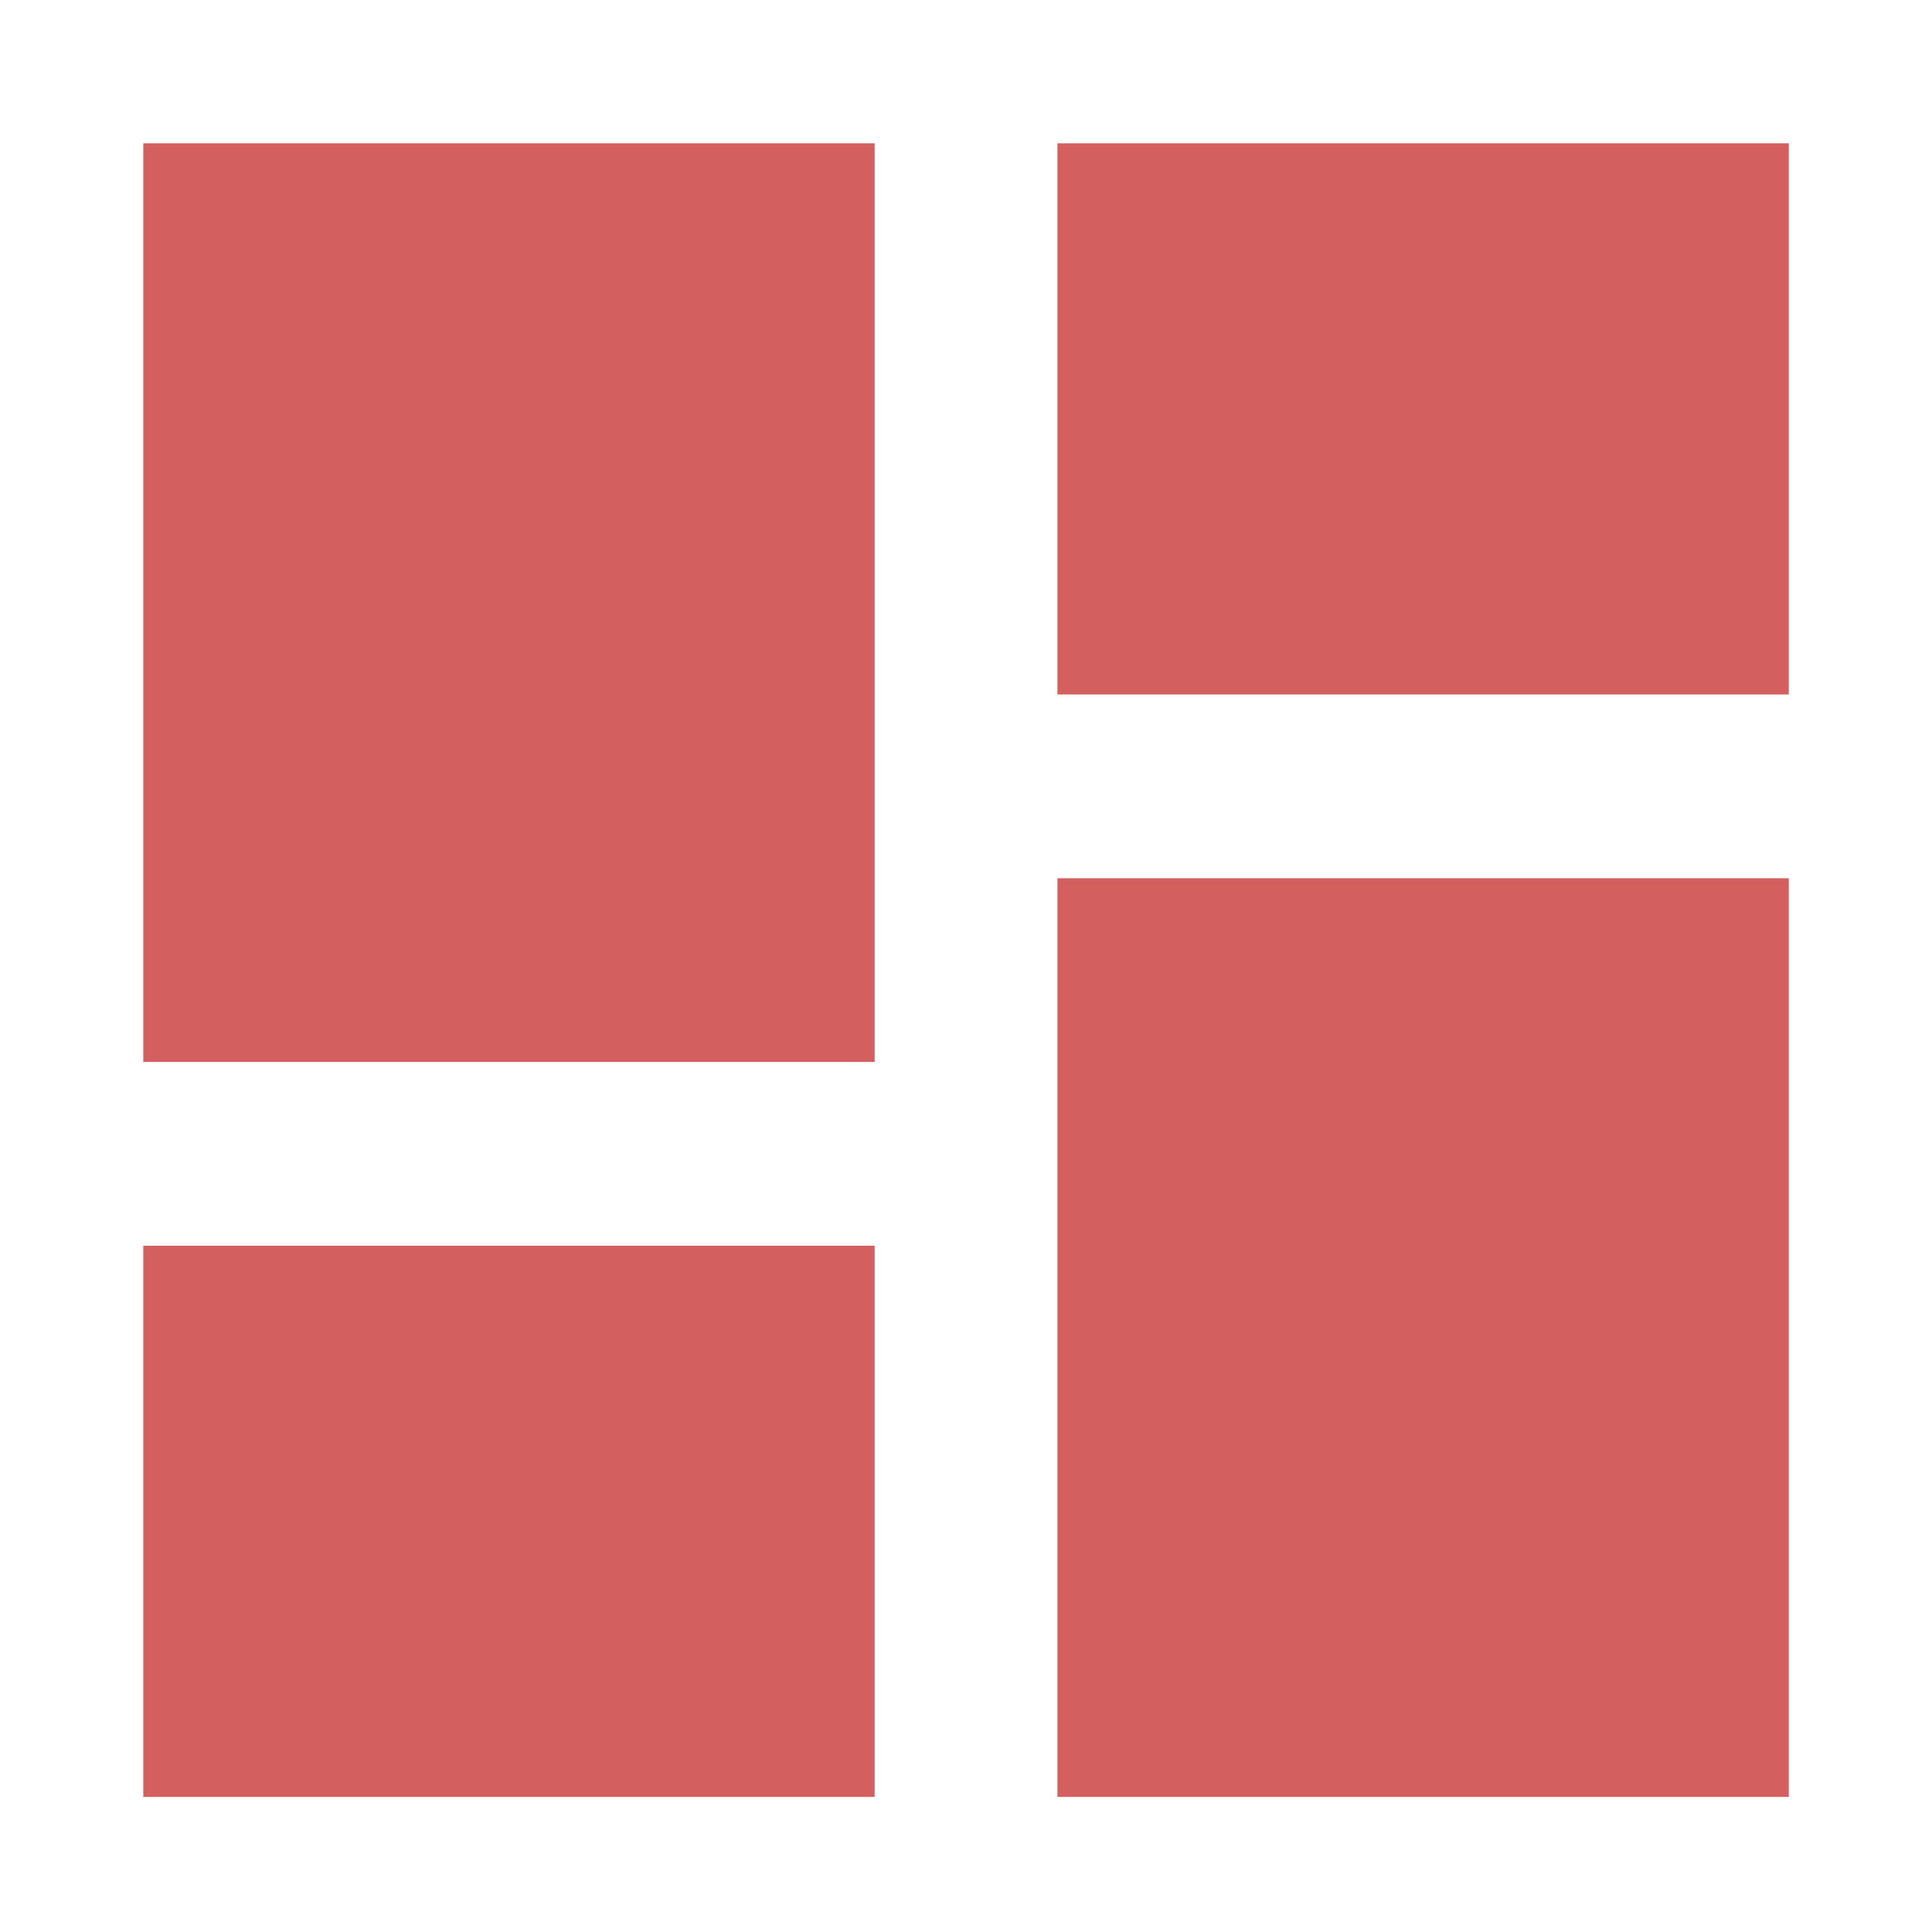
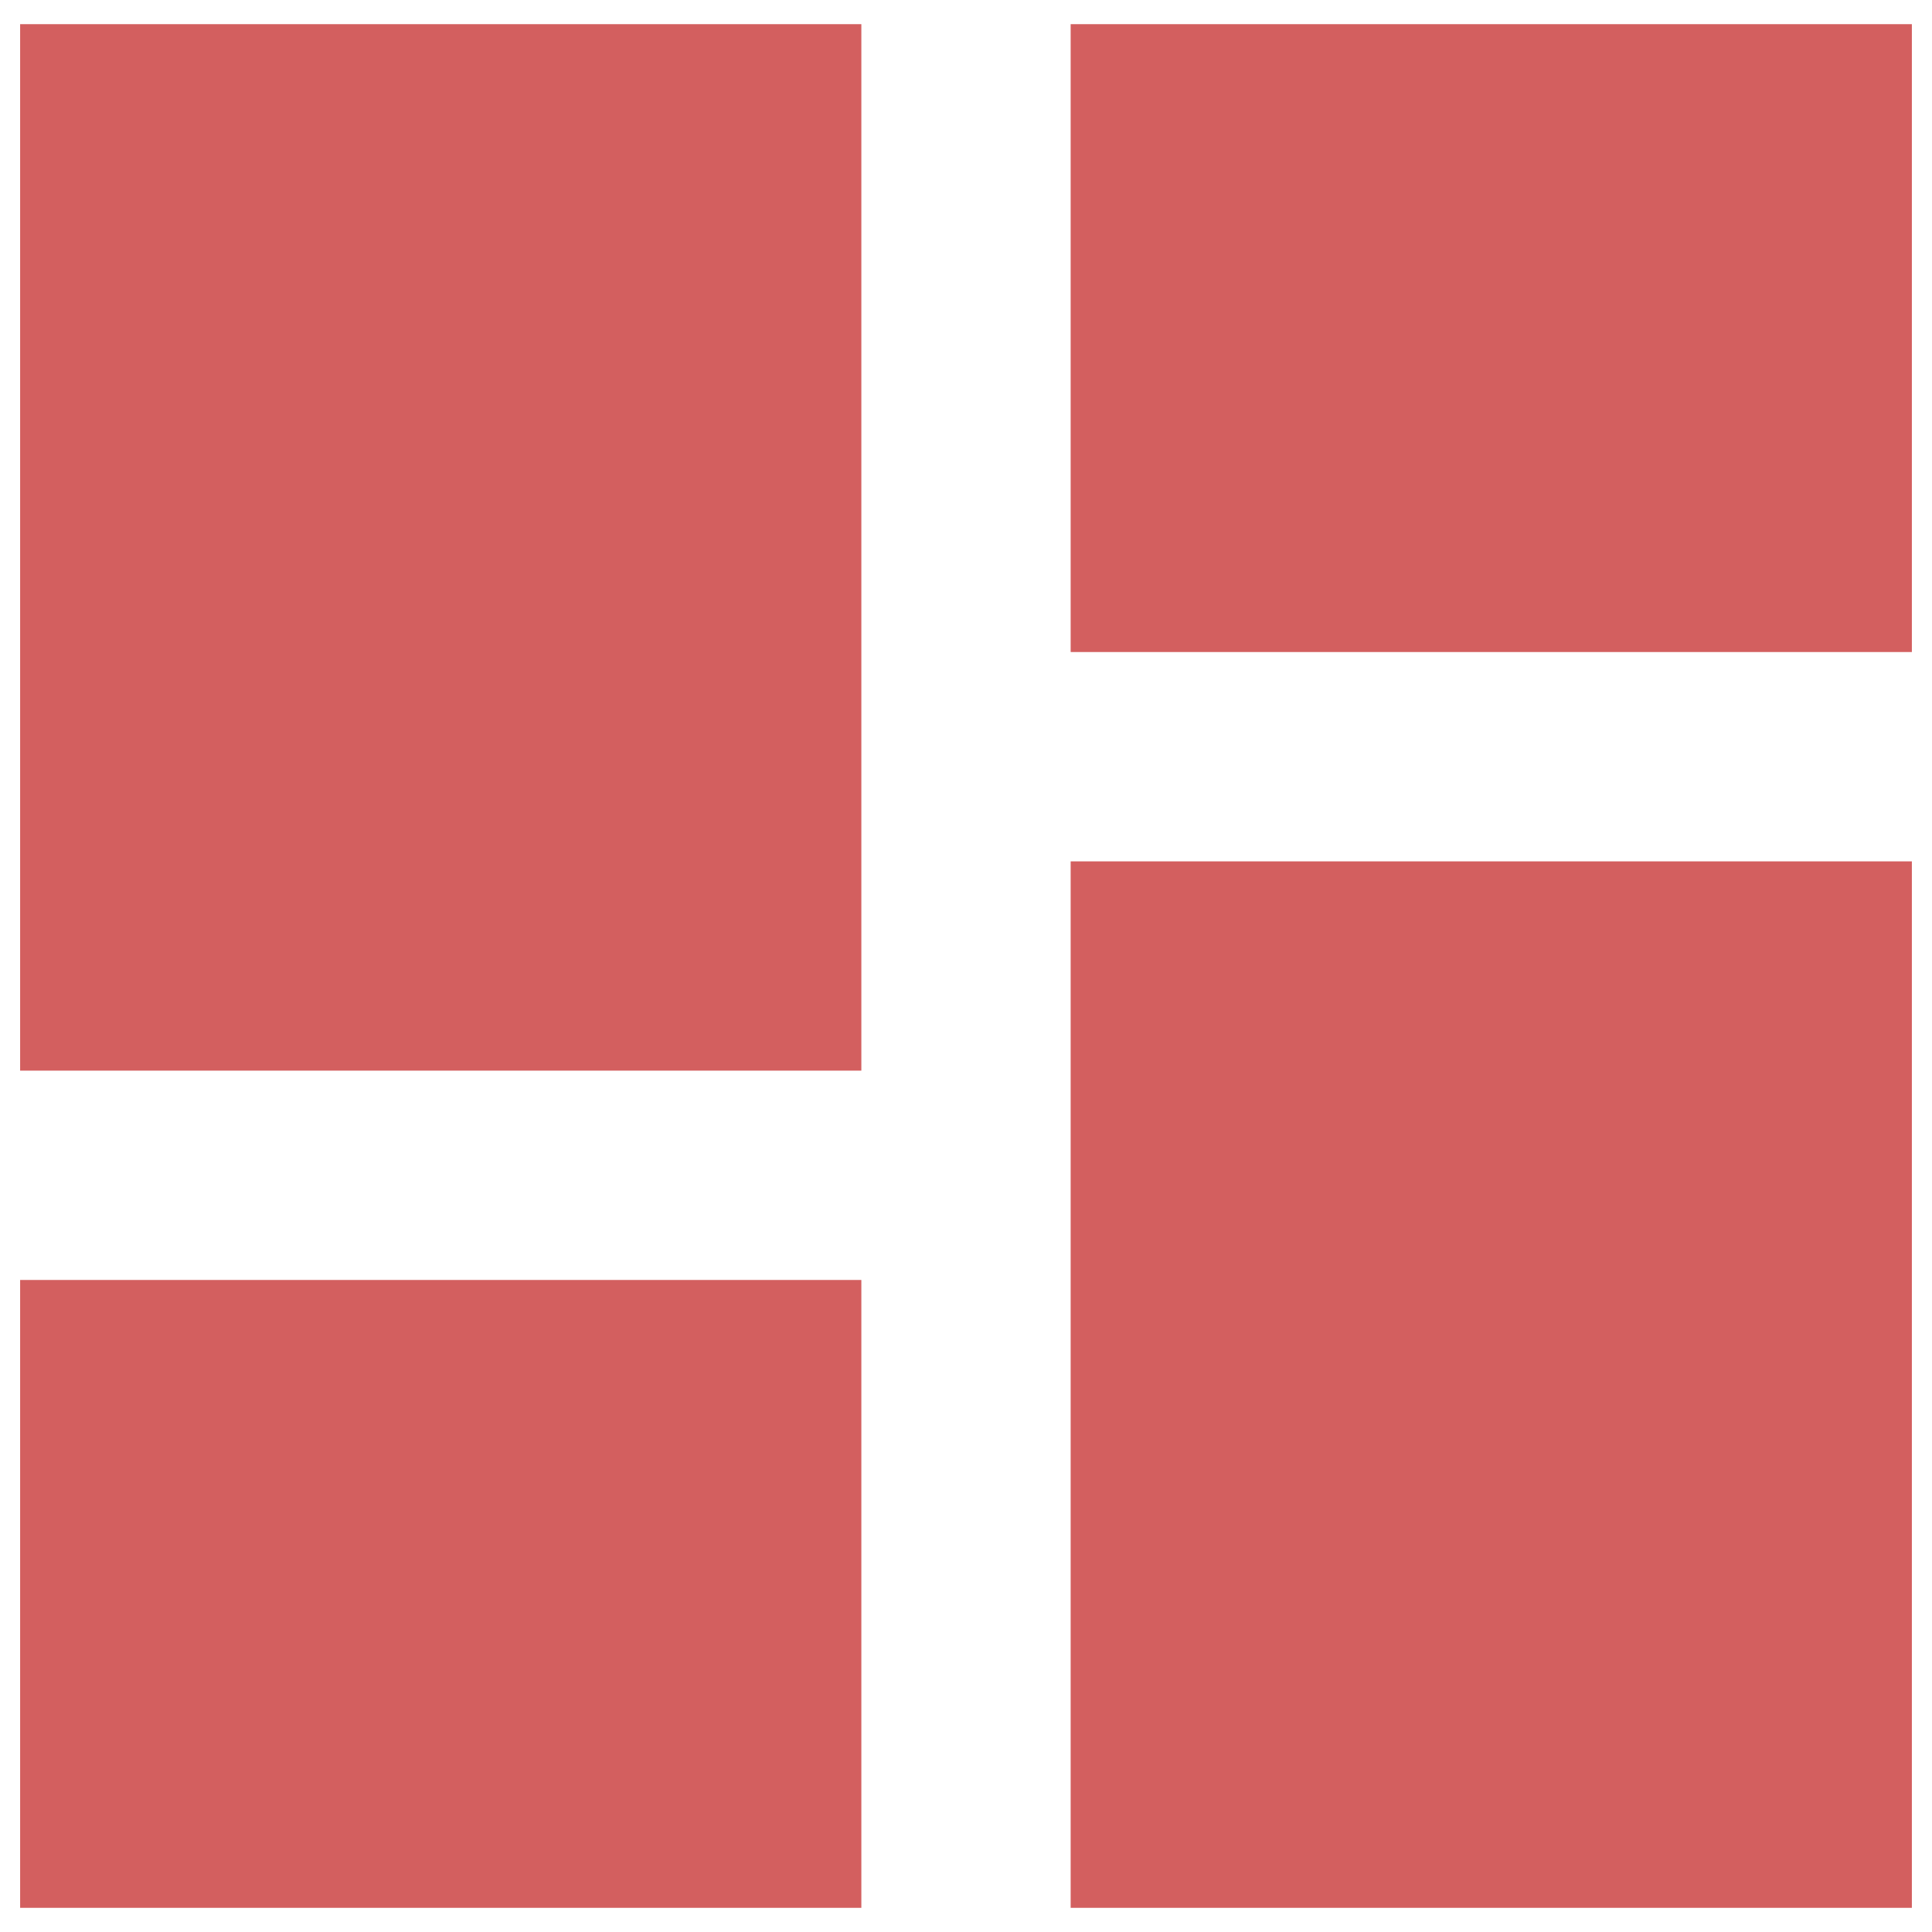
- <svg xmlns="http://www.w3.org/2000/svg" fill="#000000" height="48" viewBox="0 0 24 24" width="48" id="svg2" version="1.1">
-   <defs id="defs10" />
-   <path d="M0 0h24v24H0z" fill="none" id="path4" />
-   <path d="m 1.78,13.192 9.085,0 0,-11.412 -9.085,0 0,11.412 z m 0,9.13 9.085,0 0,-6.847 -9.085,0 0,6.847 z m 11.356,0 9.085,0 0,-11.412 -9.085,0 0,11.412 z m 0,-20.542 0,6.847 9.085,0 0,-6.847 -9.085,0 z" id="path6" style="fill:#d35f5f" />
+ <svg xmlns="http://www.w3.org/2000/svg" version="1.1" id="svg2" x="0px" y="0px" viewBox="0 0 48 48" style="enable-background:new 0 0 48 48;" xml:space="preserve">
+   <style type="text/css">
+ 	.st0{fill:none;}
+ 	.st1{fill:#D35F5F;}
+ </style>
+   <path id="path4" class="st0" d="M0,0h48v48H0V0z" />
+   <path id="path6" class="st1" d="M0.5,26.6h20.9v-26H0.5C0.5,0.6,0.5,26.6,0.5,26.6z M0.5,47.4  h20.9V31.8H0.5C0.5,31.8,0.5,47.4,0.5,47.4z M26.6,47.4h20.9v-26H26.6C26.6,21.4,26.6,47.4,26.6,47.4z M26.6,0.6v15.6h20.9V0.6  C47.5,0.6,26.6,0.6,26.6,0.6z" />
</svg>
